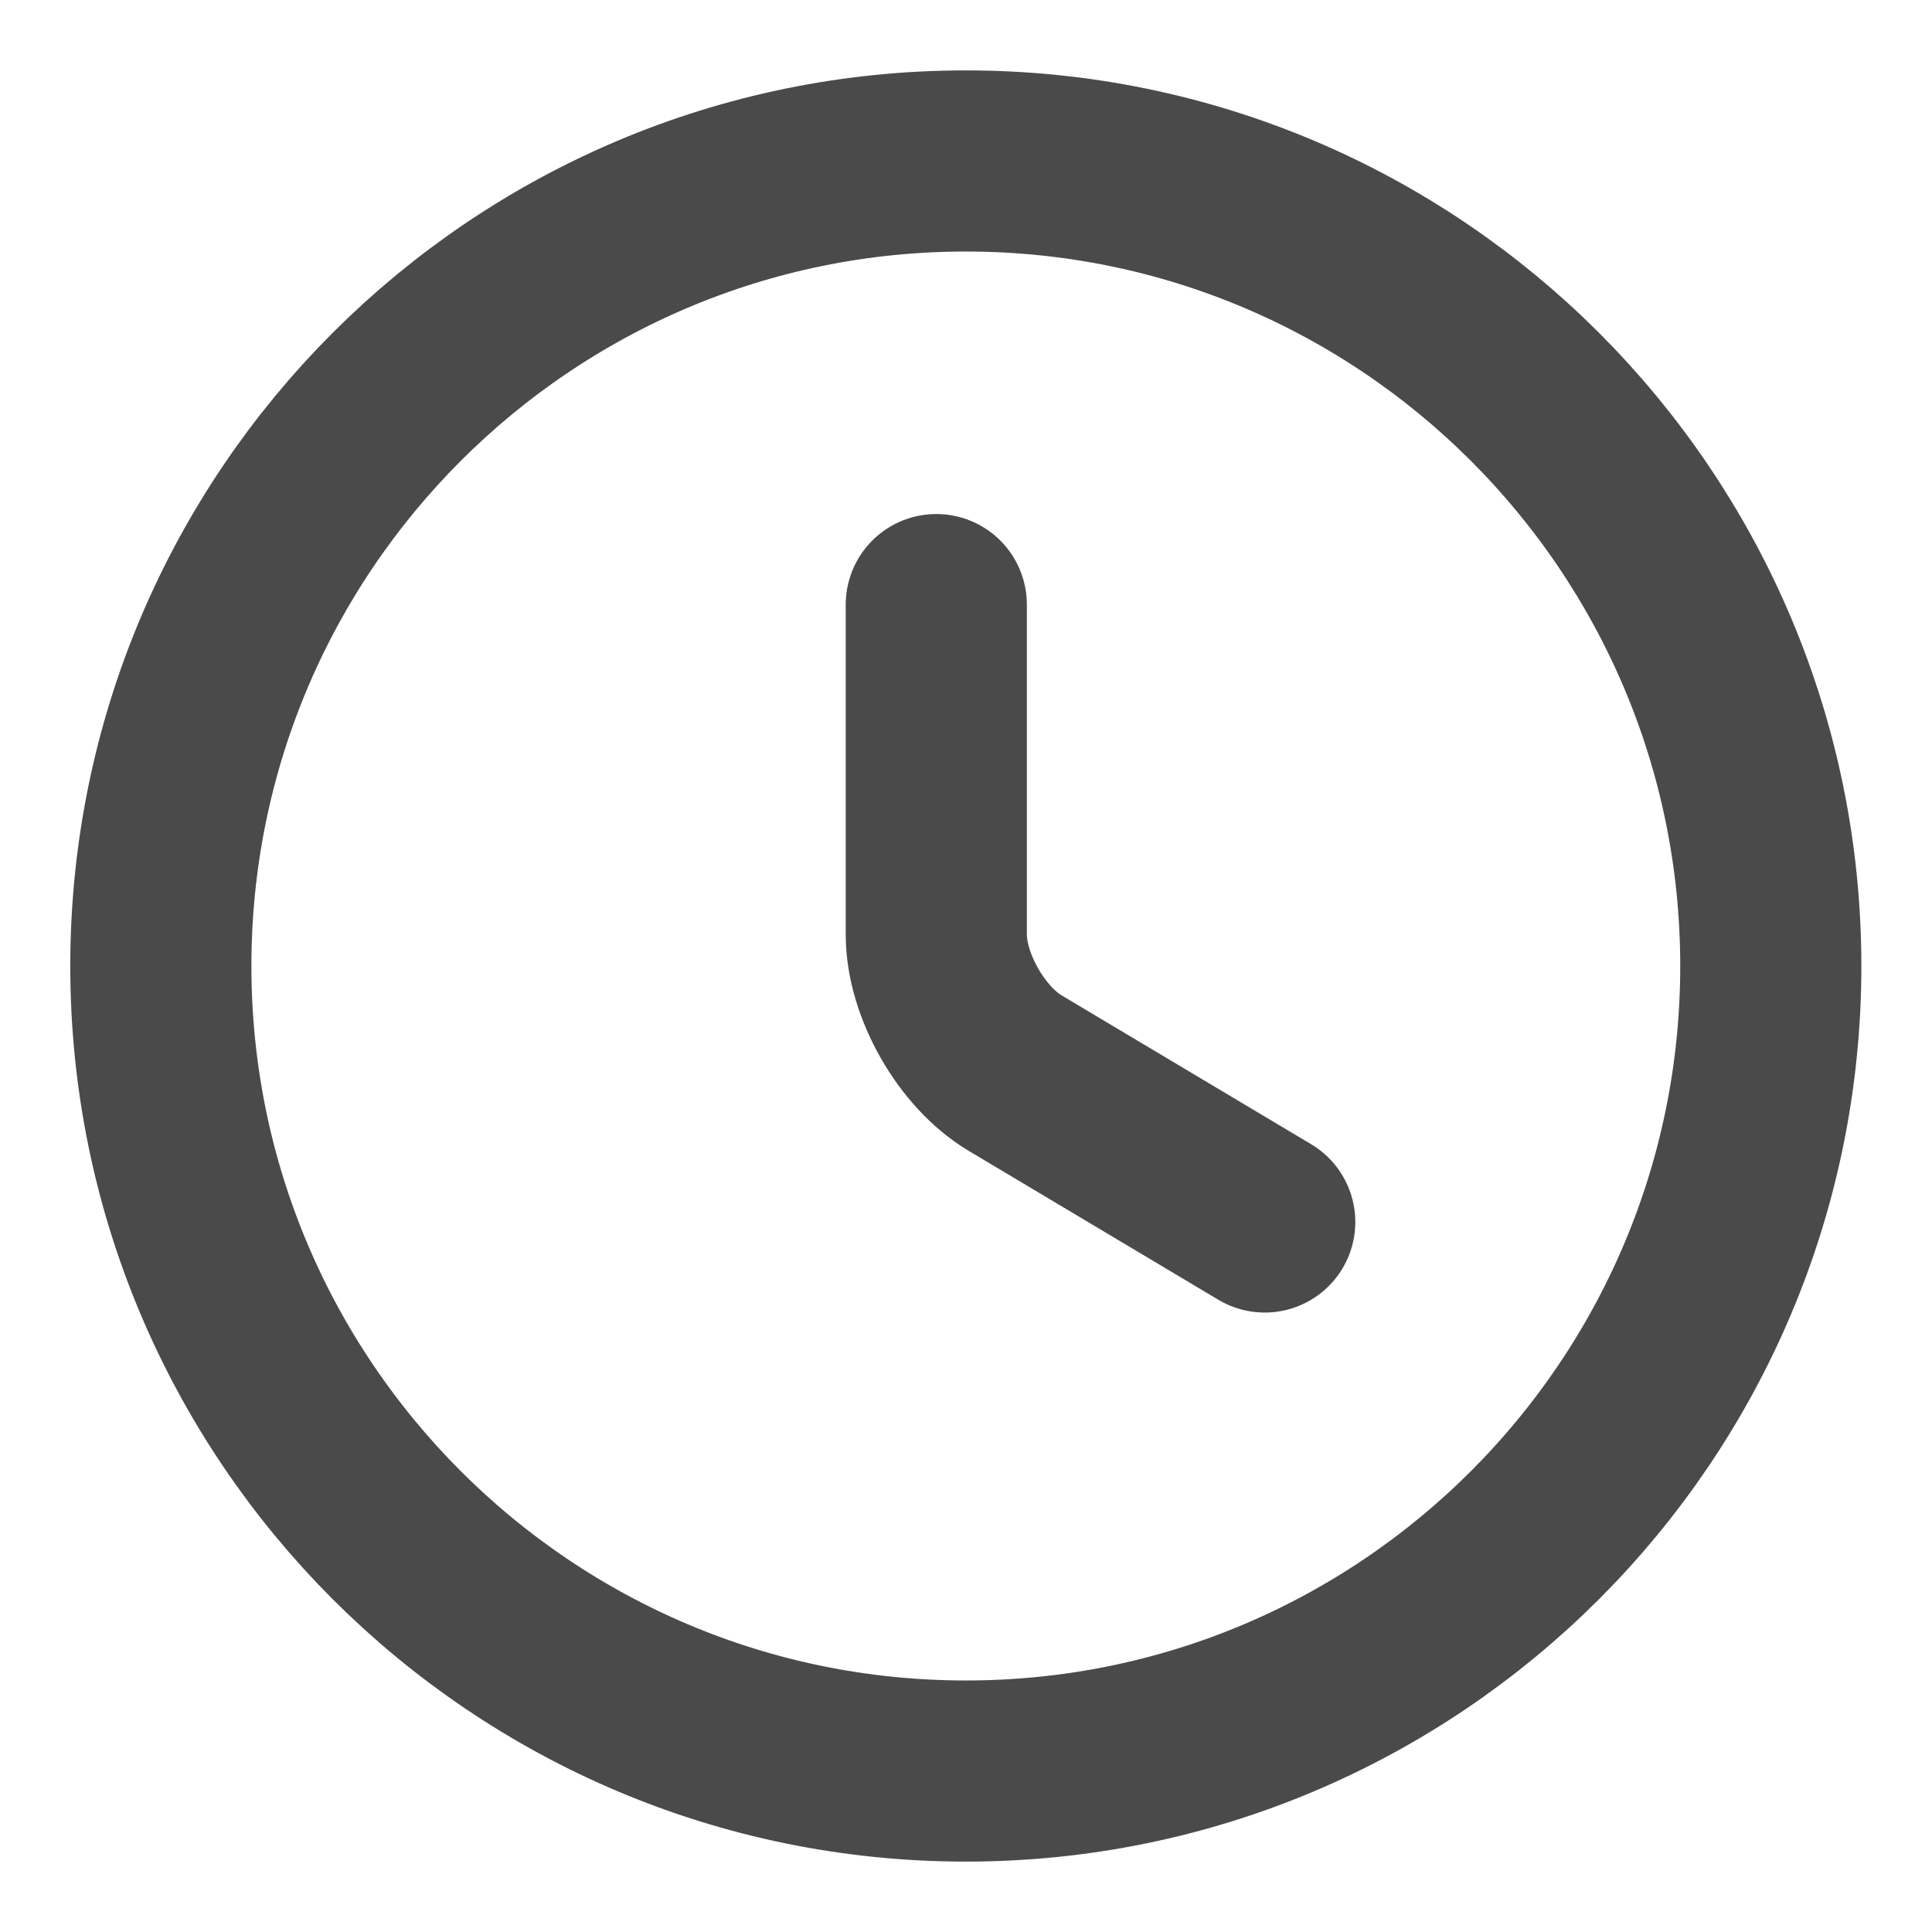
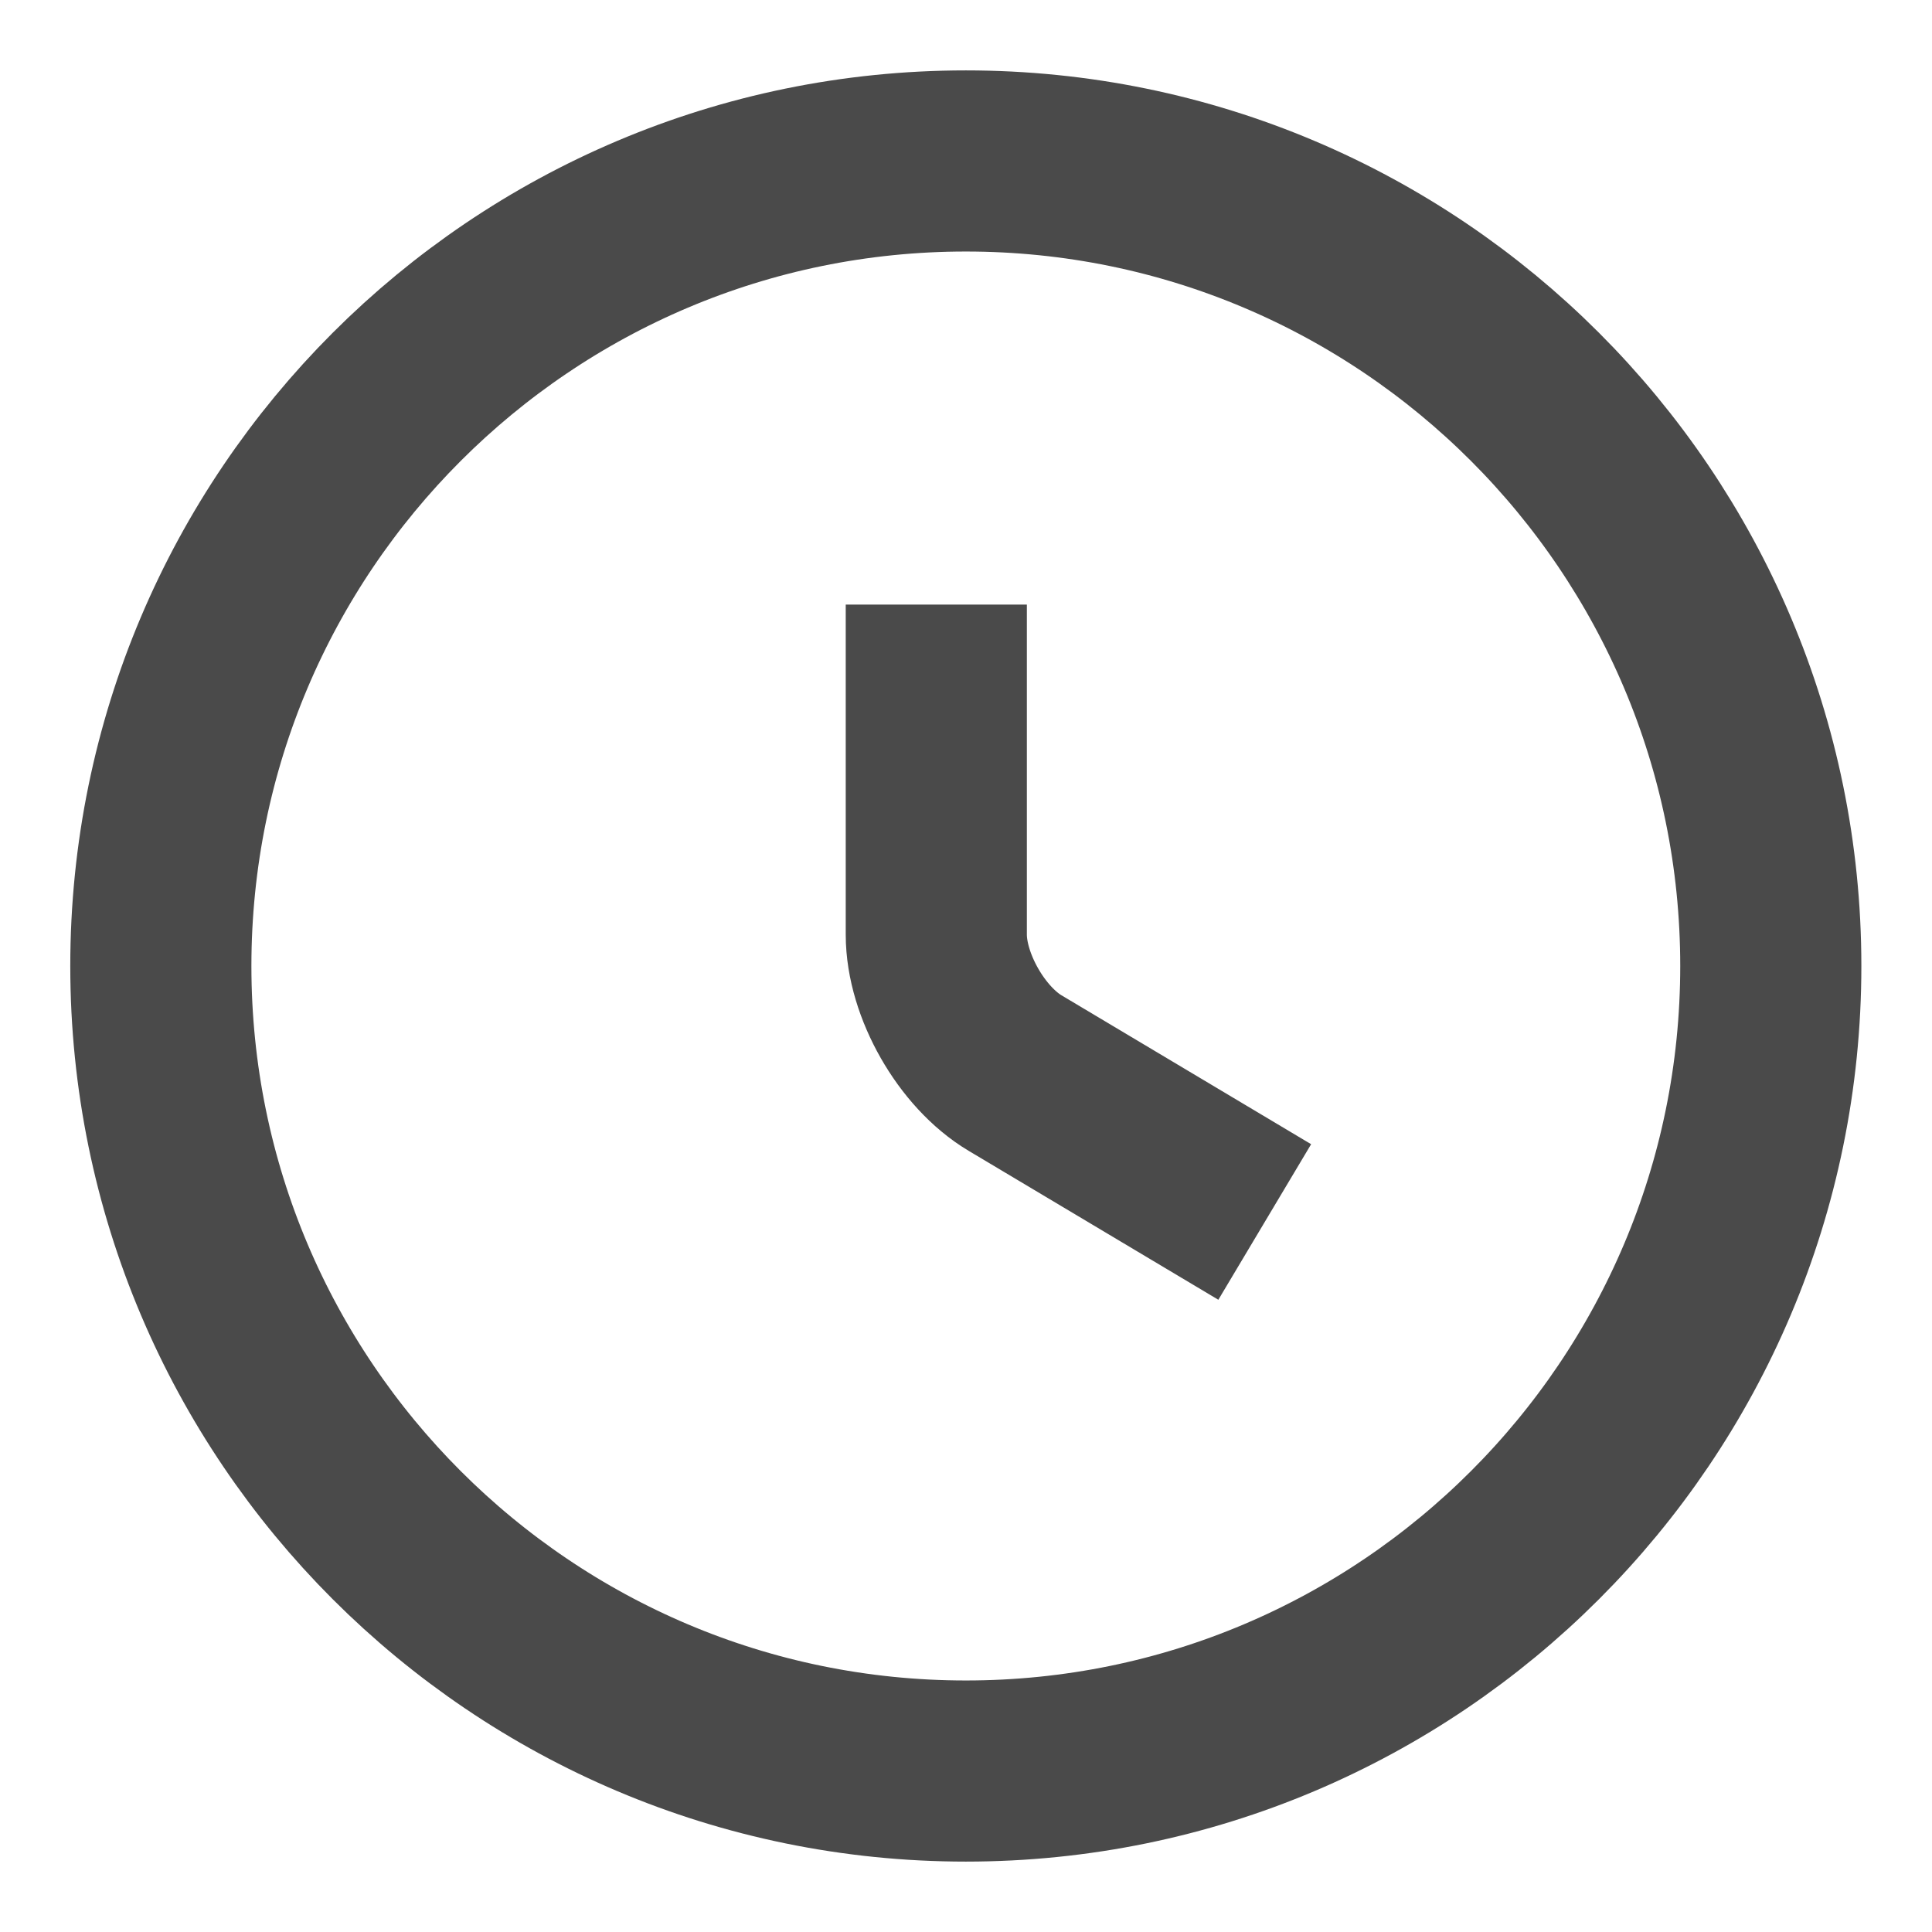
<svg xmlns="http://www.w3.org/2000/svg" width="16" height="16" viewBox="0 0 16 16" fill="none">
-   <path d="M14.665 8C14.665 11.68 11.679 14.667 7.999 14.667C4.319 14.667 1.332 11.68 1.332 8C1.332 4.32 4.319 1.333 7.999 1.333C11.679 1.333 14.665 4.32 14.665 8Z" stroke="#4A4A4A" stroke-width="1.5" stroke-linecap="round" stroke-linejoin="round" />
-   <path d="M10.474 10.12L8.407 8.887C8.047 8.673 7.754 8.16 7.754 7.74V5.007" stroke="#4A4A4A" stroke-width="1.5" stroke-linecap="round" stroke-linejoin="round" />
+   <path d="M14.665 8C14.665 11.68 11.679 14.667 7.999 14.667C4.319 14.667 1.332 11.68 1.332 8C1.332 4.32 4.319 1.333 7.999 1.333C11.679 1.333 14.665 4.32 14.665 8Z" stroke="#4A4A4A" stroke-width="1.5" strokeLinecap="round" strokeLinejoin="round" />
+   <path d="M10.474 10.12L8.407 8.887C8.047 8.673 7.754 8.16 7.754 7.74V5.007" stroke="#4A4A4A" stroke-width="1.5" strokeLinecap="round" strokeLinejoin="round" />
</svg>
